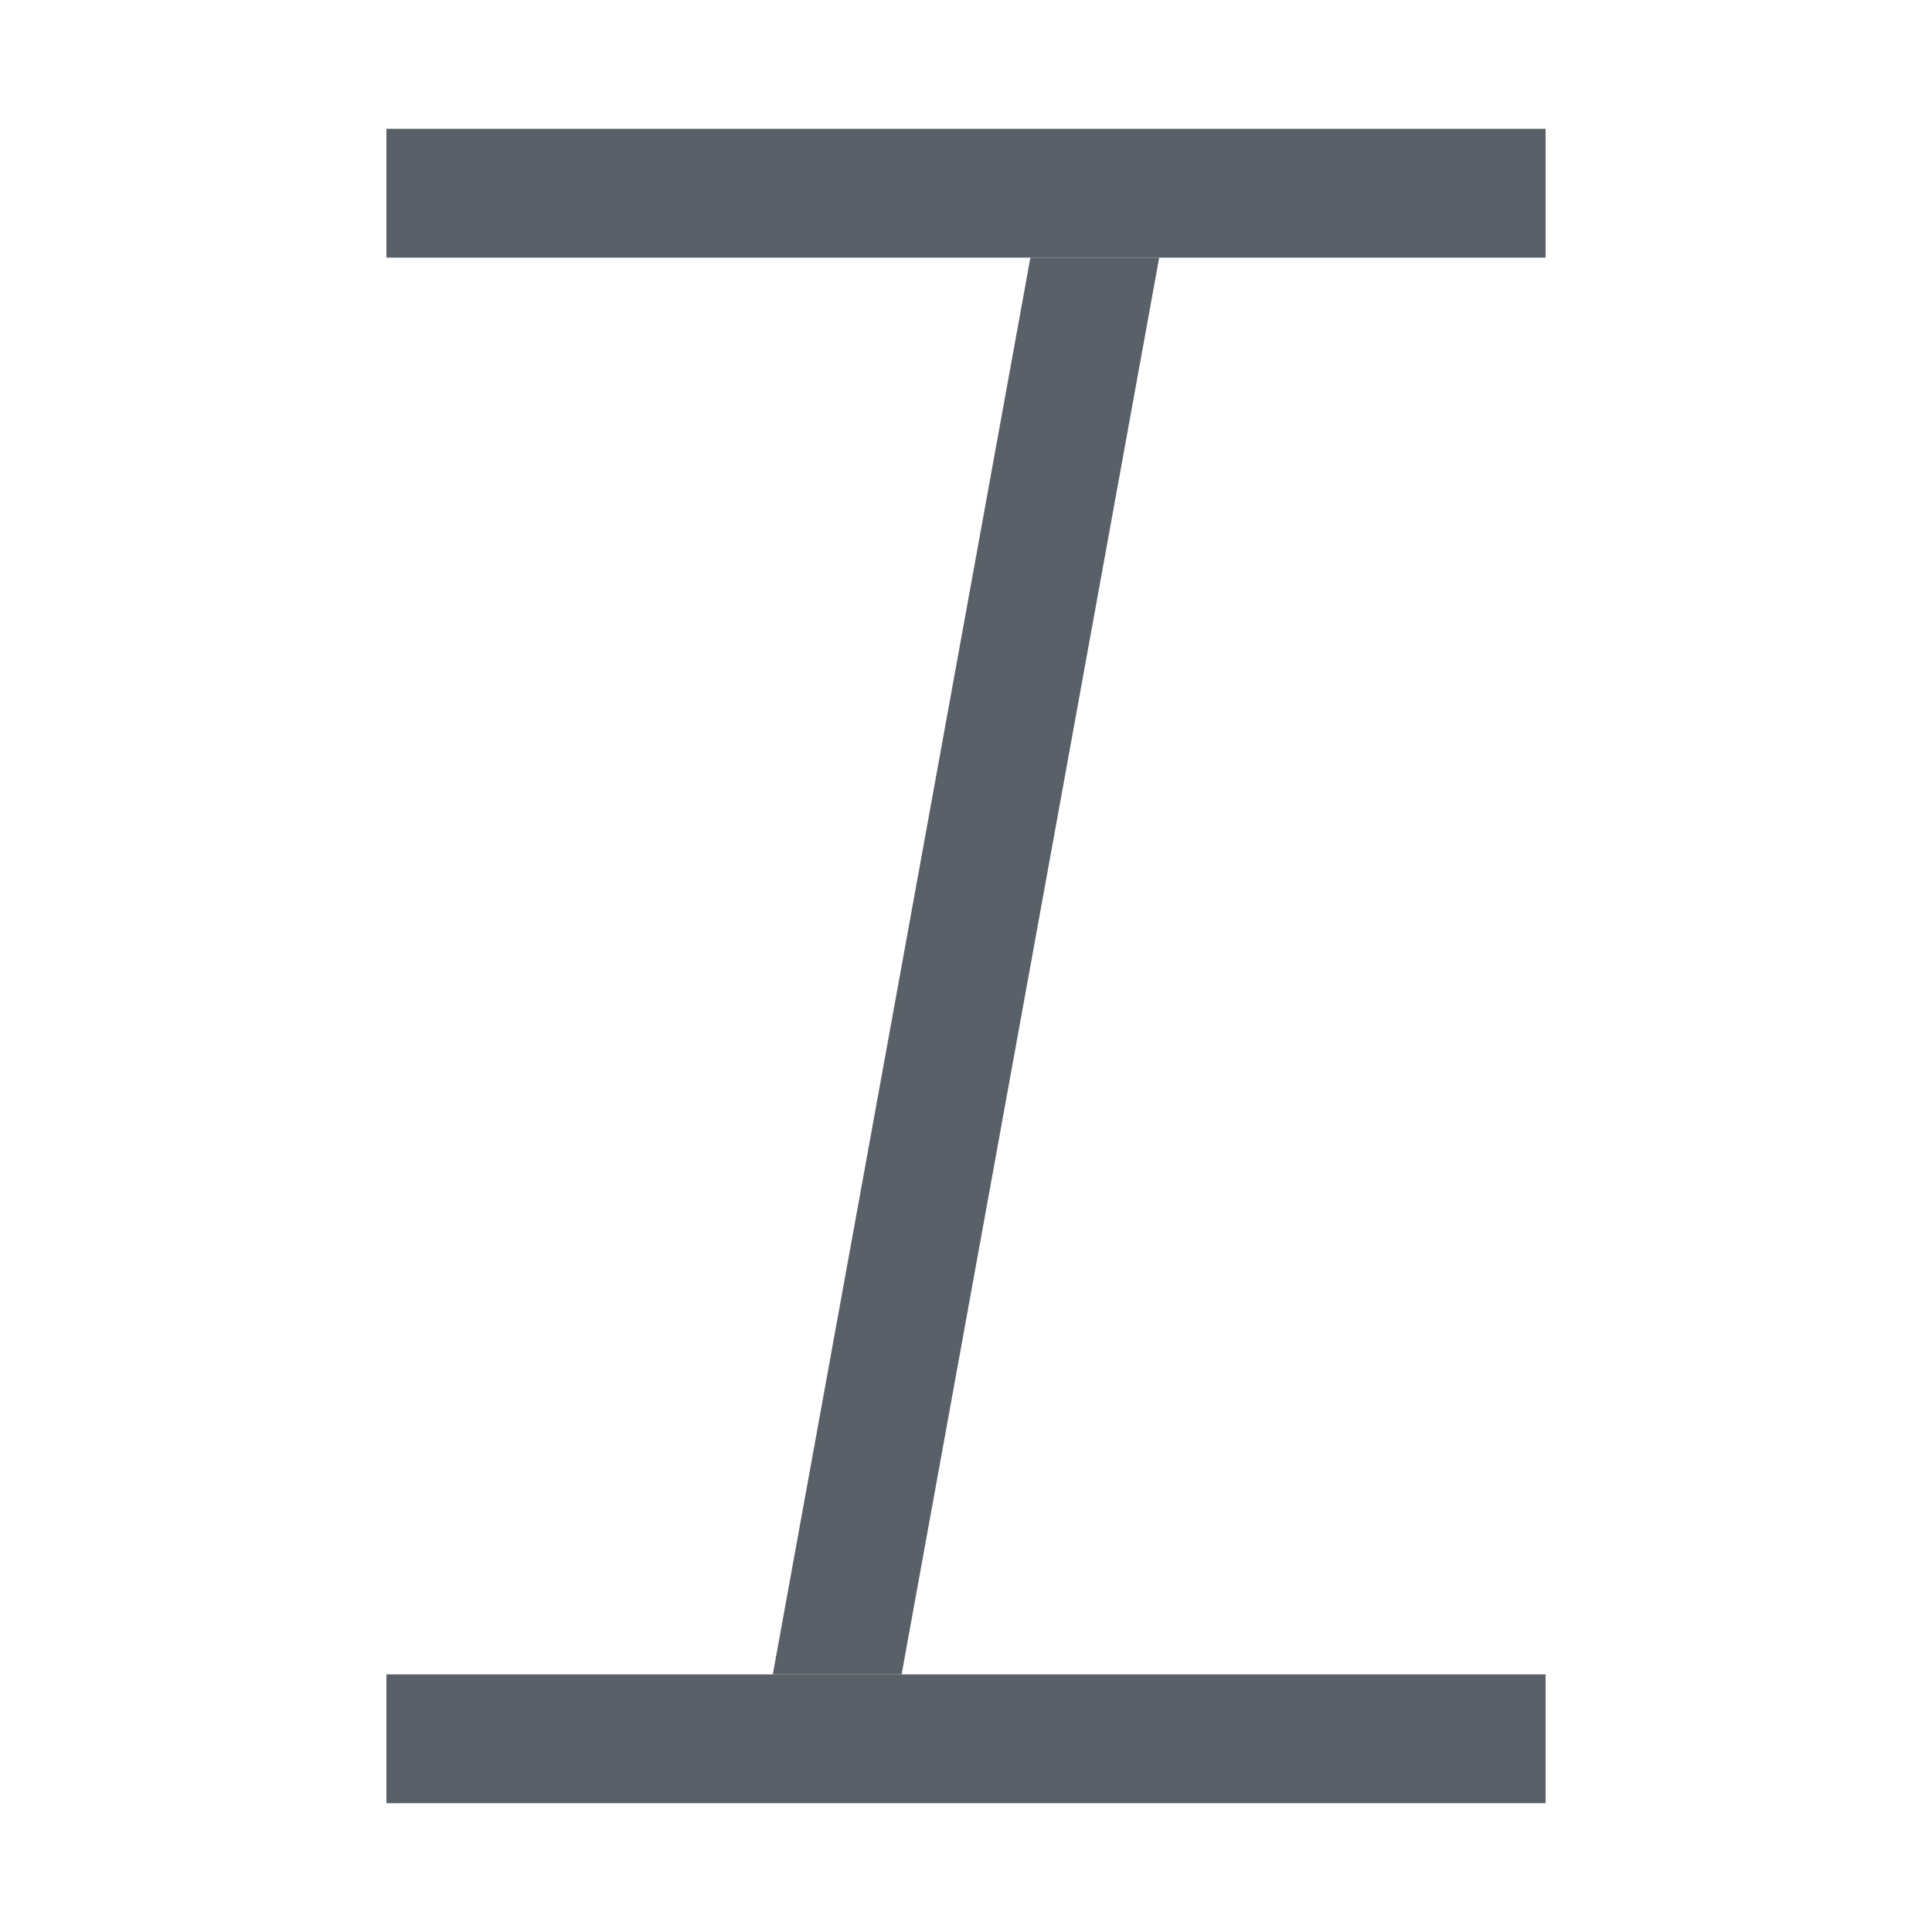
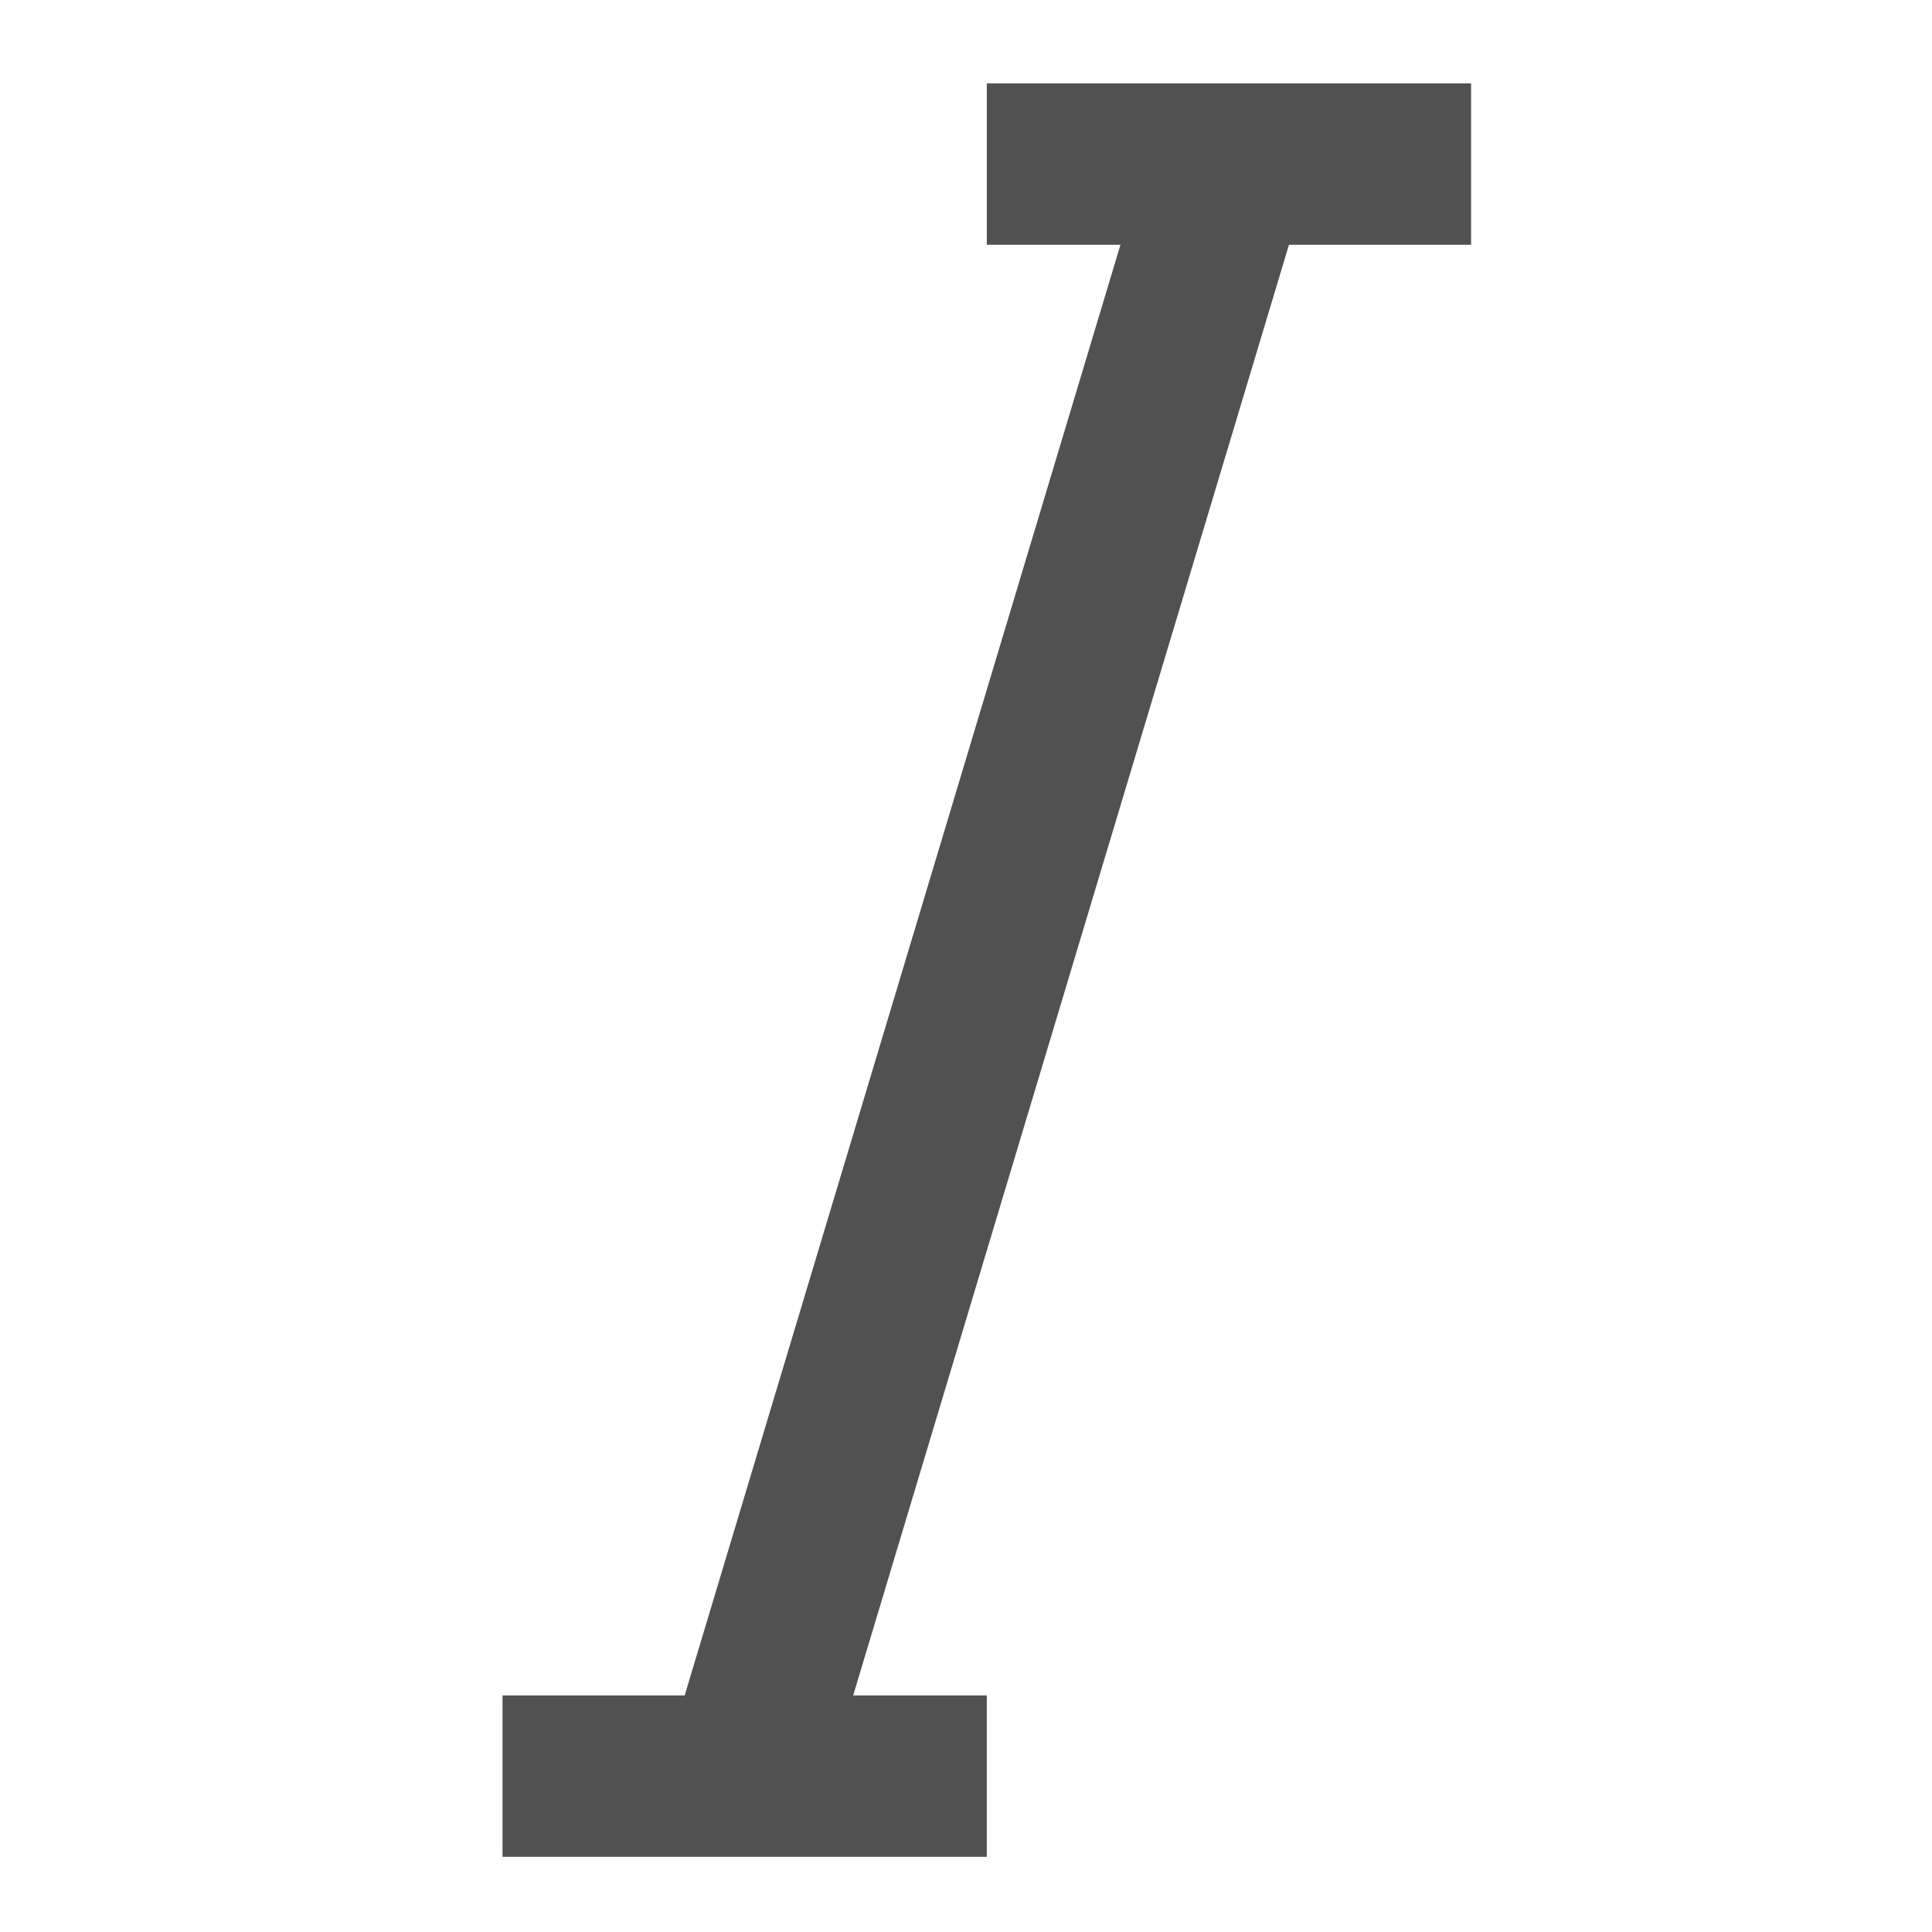
- <svg xmlns="http://www.w3.org/2000/svg" width="15px" height="15px" viewBox="0 0 15 15" version="1.1">
-   <g id="画板备份-31" stroke="none" stroke-width="1" fill="none" fill-rule="evenodd">
-     <g id="编组-13" transform="translate(3, 1)">
-       <g id="编组-8">
-         <g id="编组-15" fill="#5A6067">
-           <polygon id="矩形" points="0 0 9 0 9 1 0 1" />
-           <polygon id="矩形" points="5 1 6 1 4 12 3 12" />
-           <polygon id="矩形复制-24" points="0 12 9 12 9 13 0 13" />
-         </g>
-         <g id="编组-4" />
-       </g>
-     </g>
-   </g>
+ <svg xmlns="http://www.w3.org/2000/svg" class="icon" width="200px" height="200.00px" viewBox="0 0 1024 1024" version="1.1">
+   <path fill="#515151" d="M779.71 129.73V44.17H523.03v85.56h70.83L362.89 898.61h-96.54v85.56h256.68v-85.56H452.2l230.98-768.88z" />
</svg>
